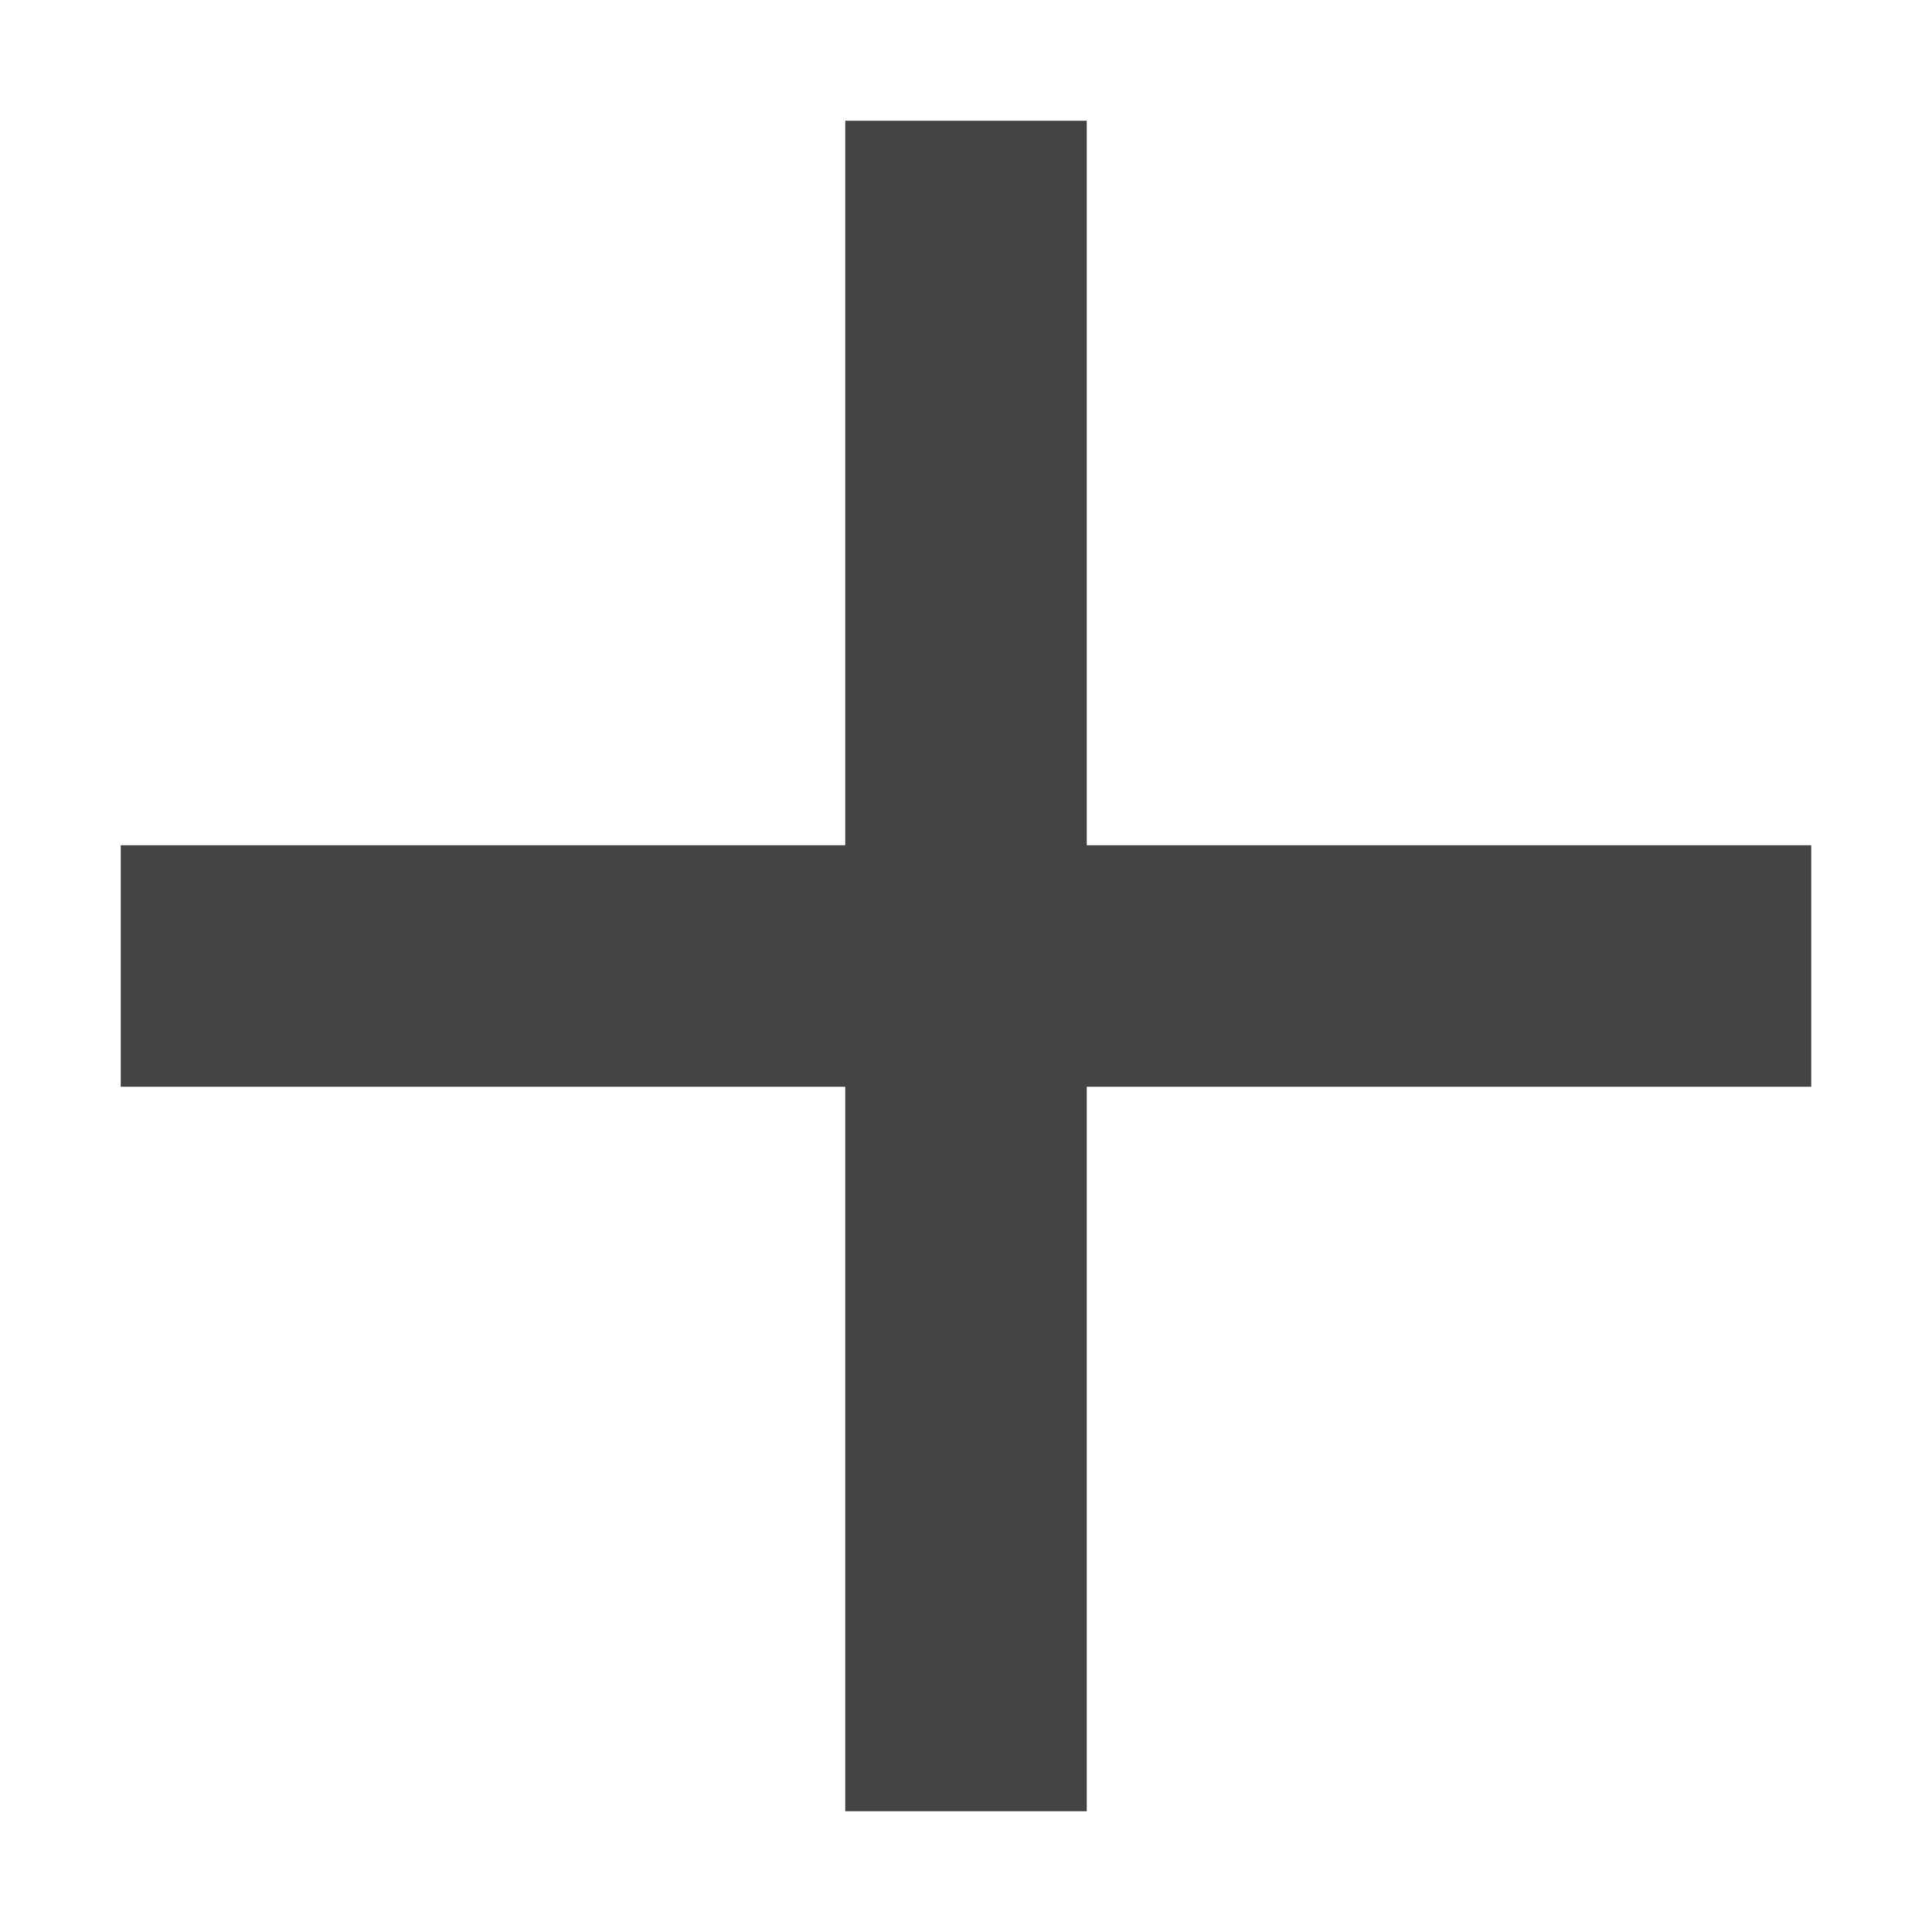
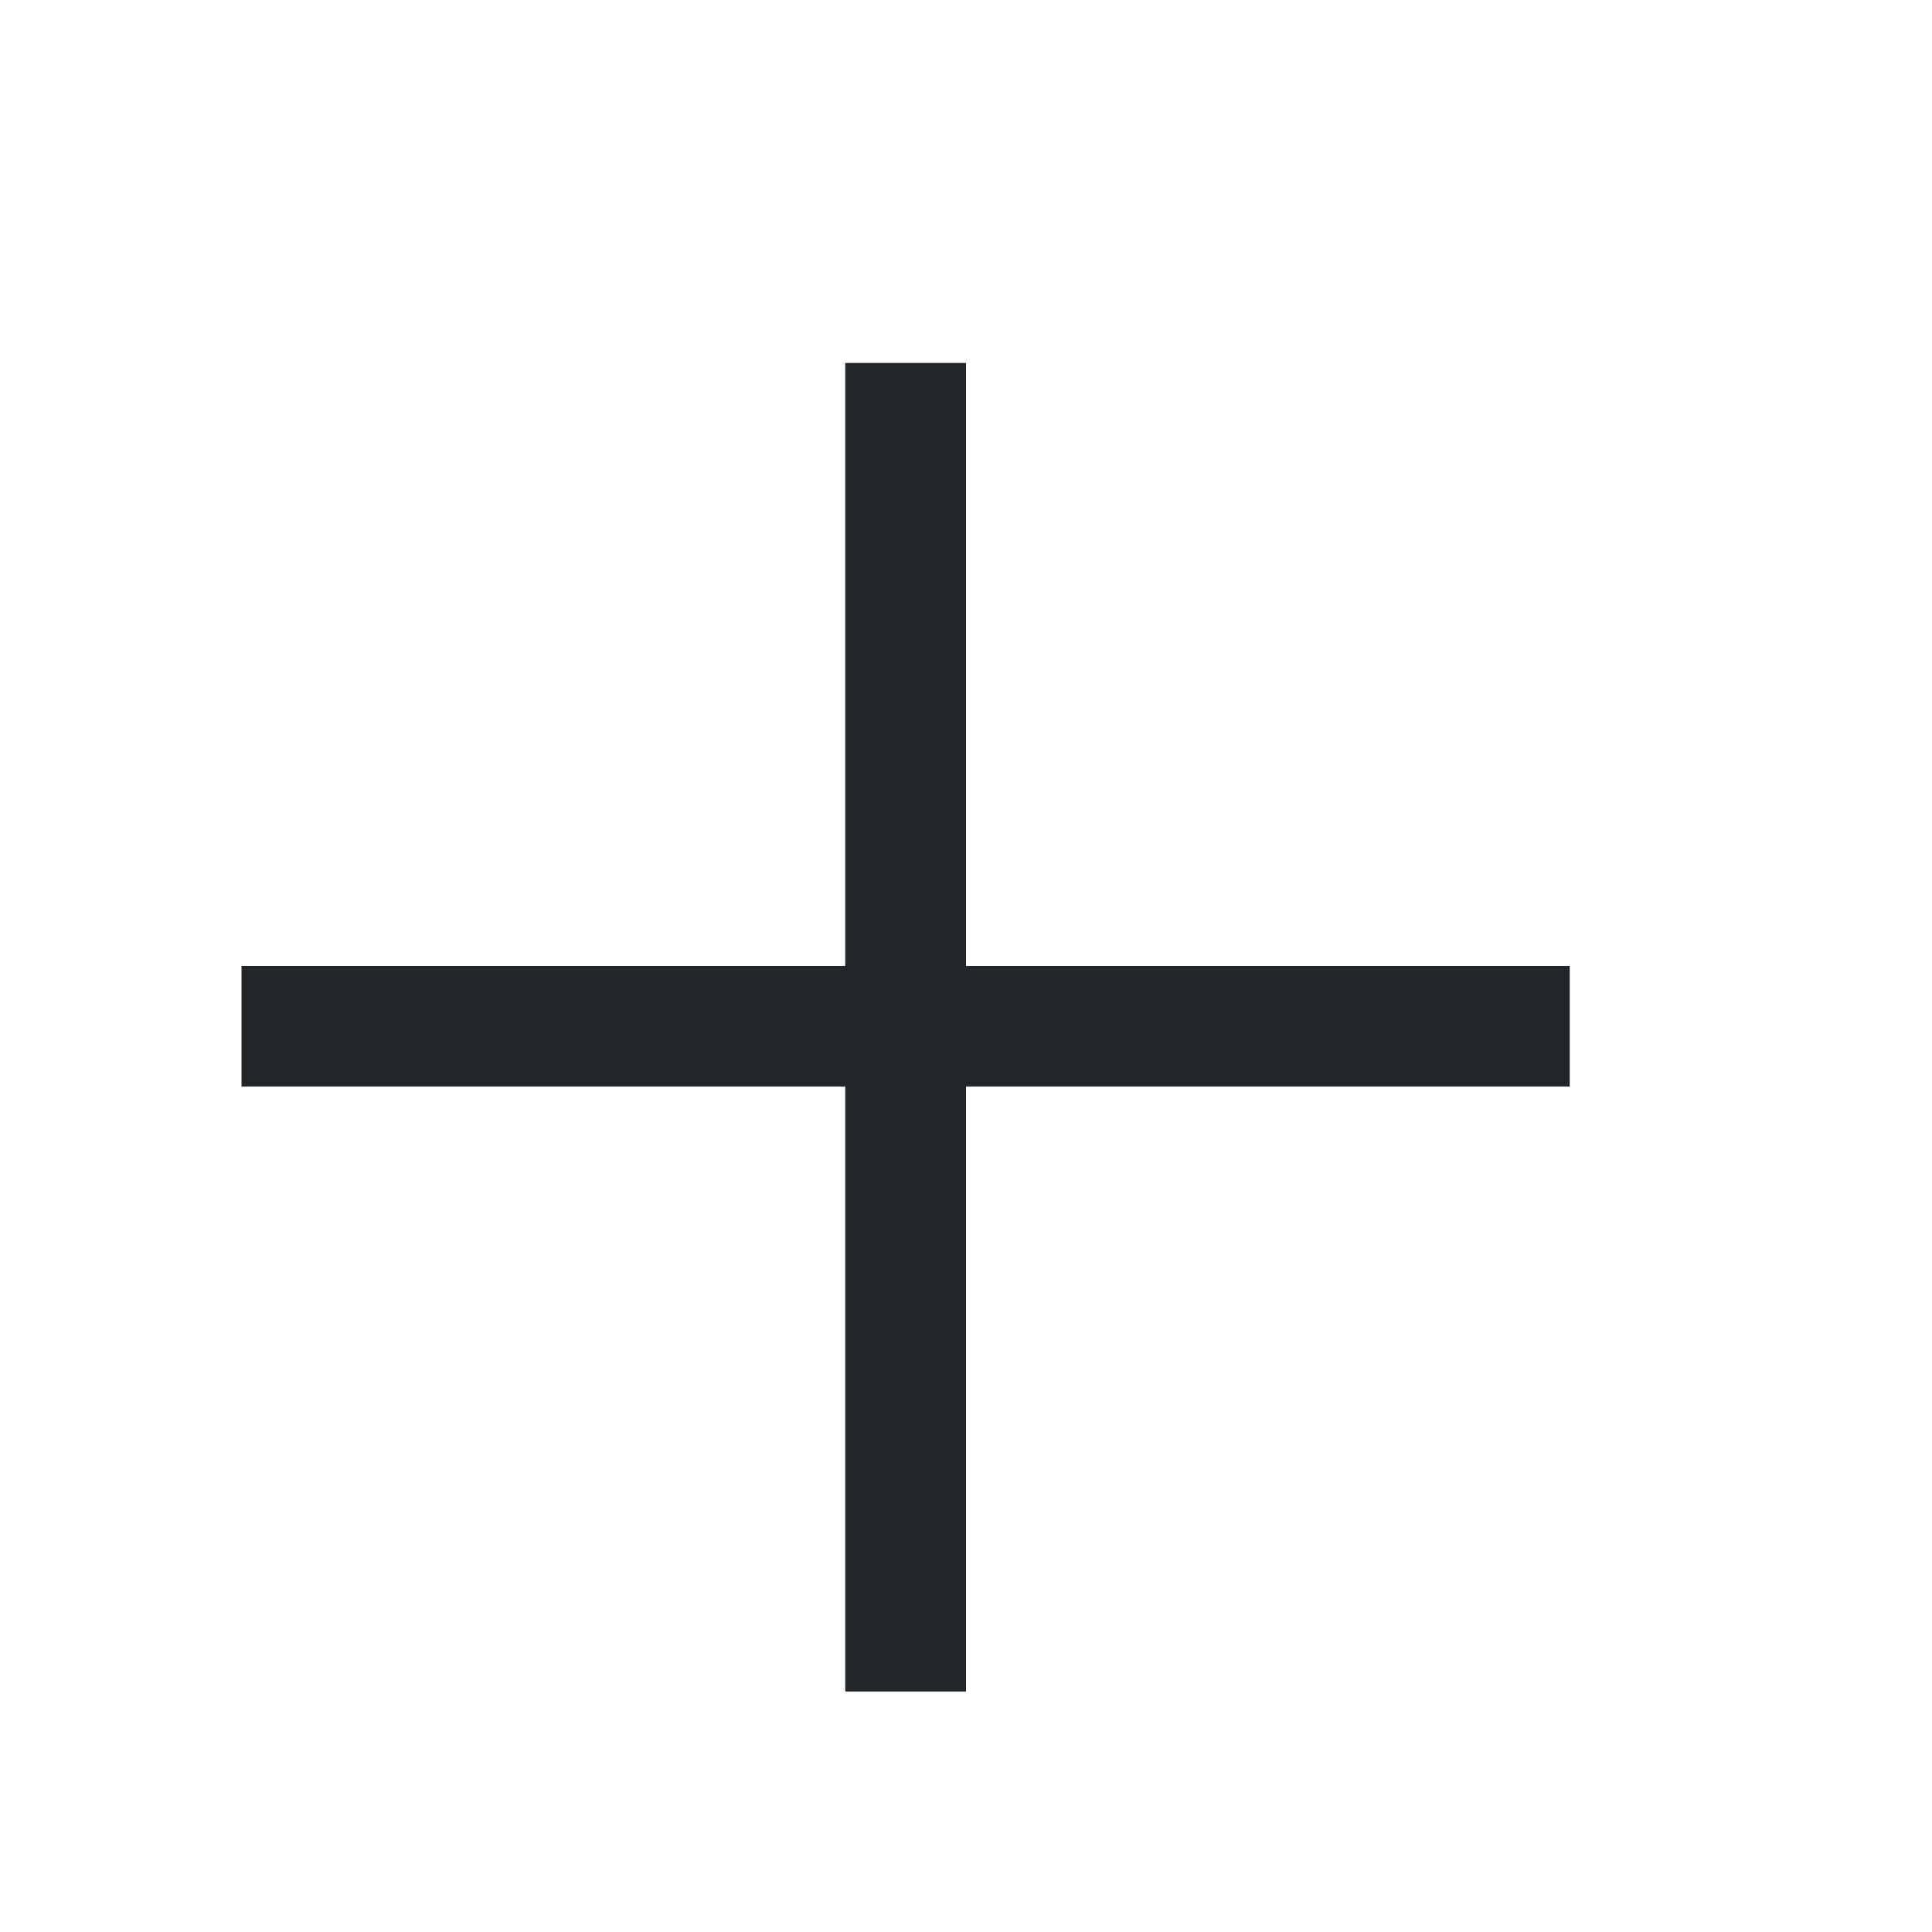
- <svg xmlns="http://www.w3.org/2000/svg" width="16" height="16" version="1.1" viewBox="0 0 16 16">
-   <defs>
-     <style id="current-color-scheme" type="text/css">
-    .ColorScheme-Text { color:#444444; } .ColorScheme-Highlight { color:#4285f4; } .ColorScheme-NeutralText { color:#ff9800; } .ColorScheme-PositiveText { color:#4caf50; } .ColorScheme-NegativeText { color:#f44336; }
-   </style>
+ <svg xmlns="http://www.w3.org/2000/svg" viewBox="0 0 16 16">
+   <defs id="defs3051">
+     <style type="text/css" id="current-color-scheme">
+       .ColorScheme-Text {
+         color:#232629;
+       }
+       </style>
  </defs>
-   <path style="fill:currentColor" class="ColorScheme-Text" d="M 7,1 V 7 H 1 v 2 h 6 v 6 H 9 V 9 h 6 V 7 H 9 V 1 Z" />
+   <path style="fill:currentColor;fill-opacity:1;stroke:none" d="M 7 3.006 L 7 8 L 2 8 L 2 8.998 L 7 8.998 L 7 14.008 L 8 14.008 L 8 8.998 L 13 8.998 L 13 8 L 8 8 L 8 3.006 L 7 3.006 z " class="ColorScheme-Text" />
</svg>
